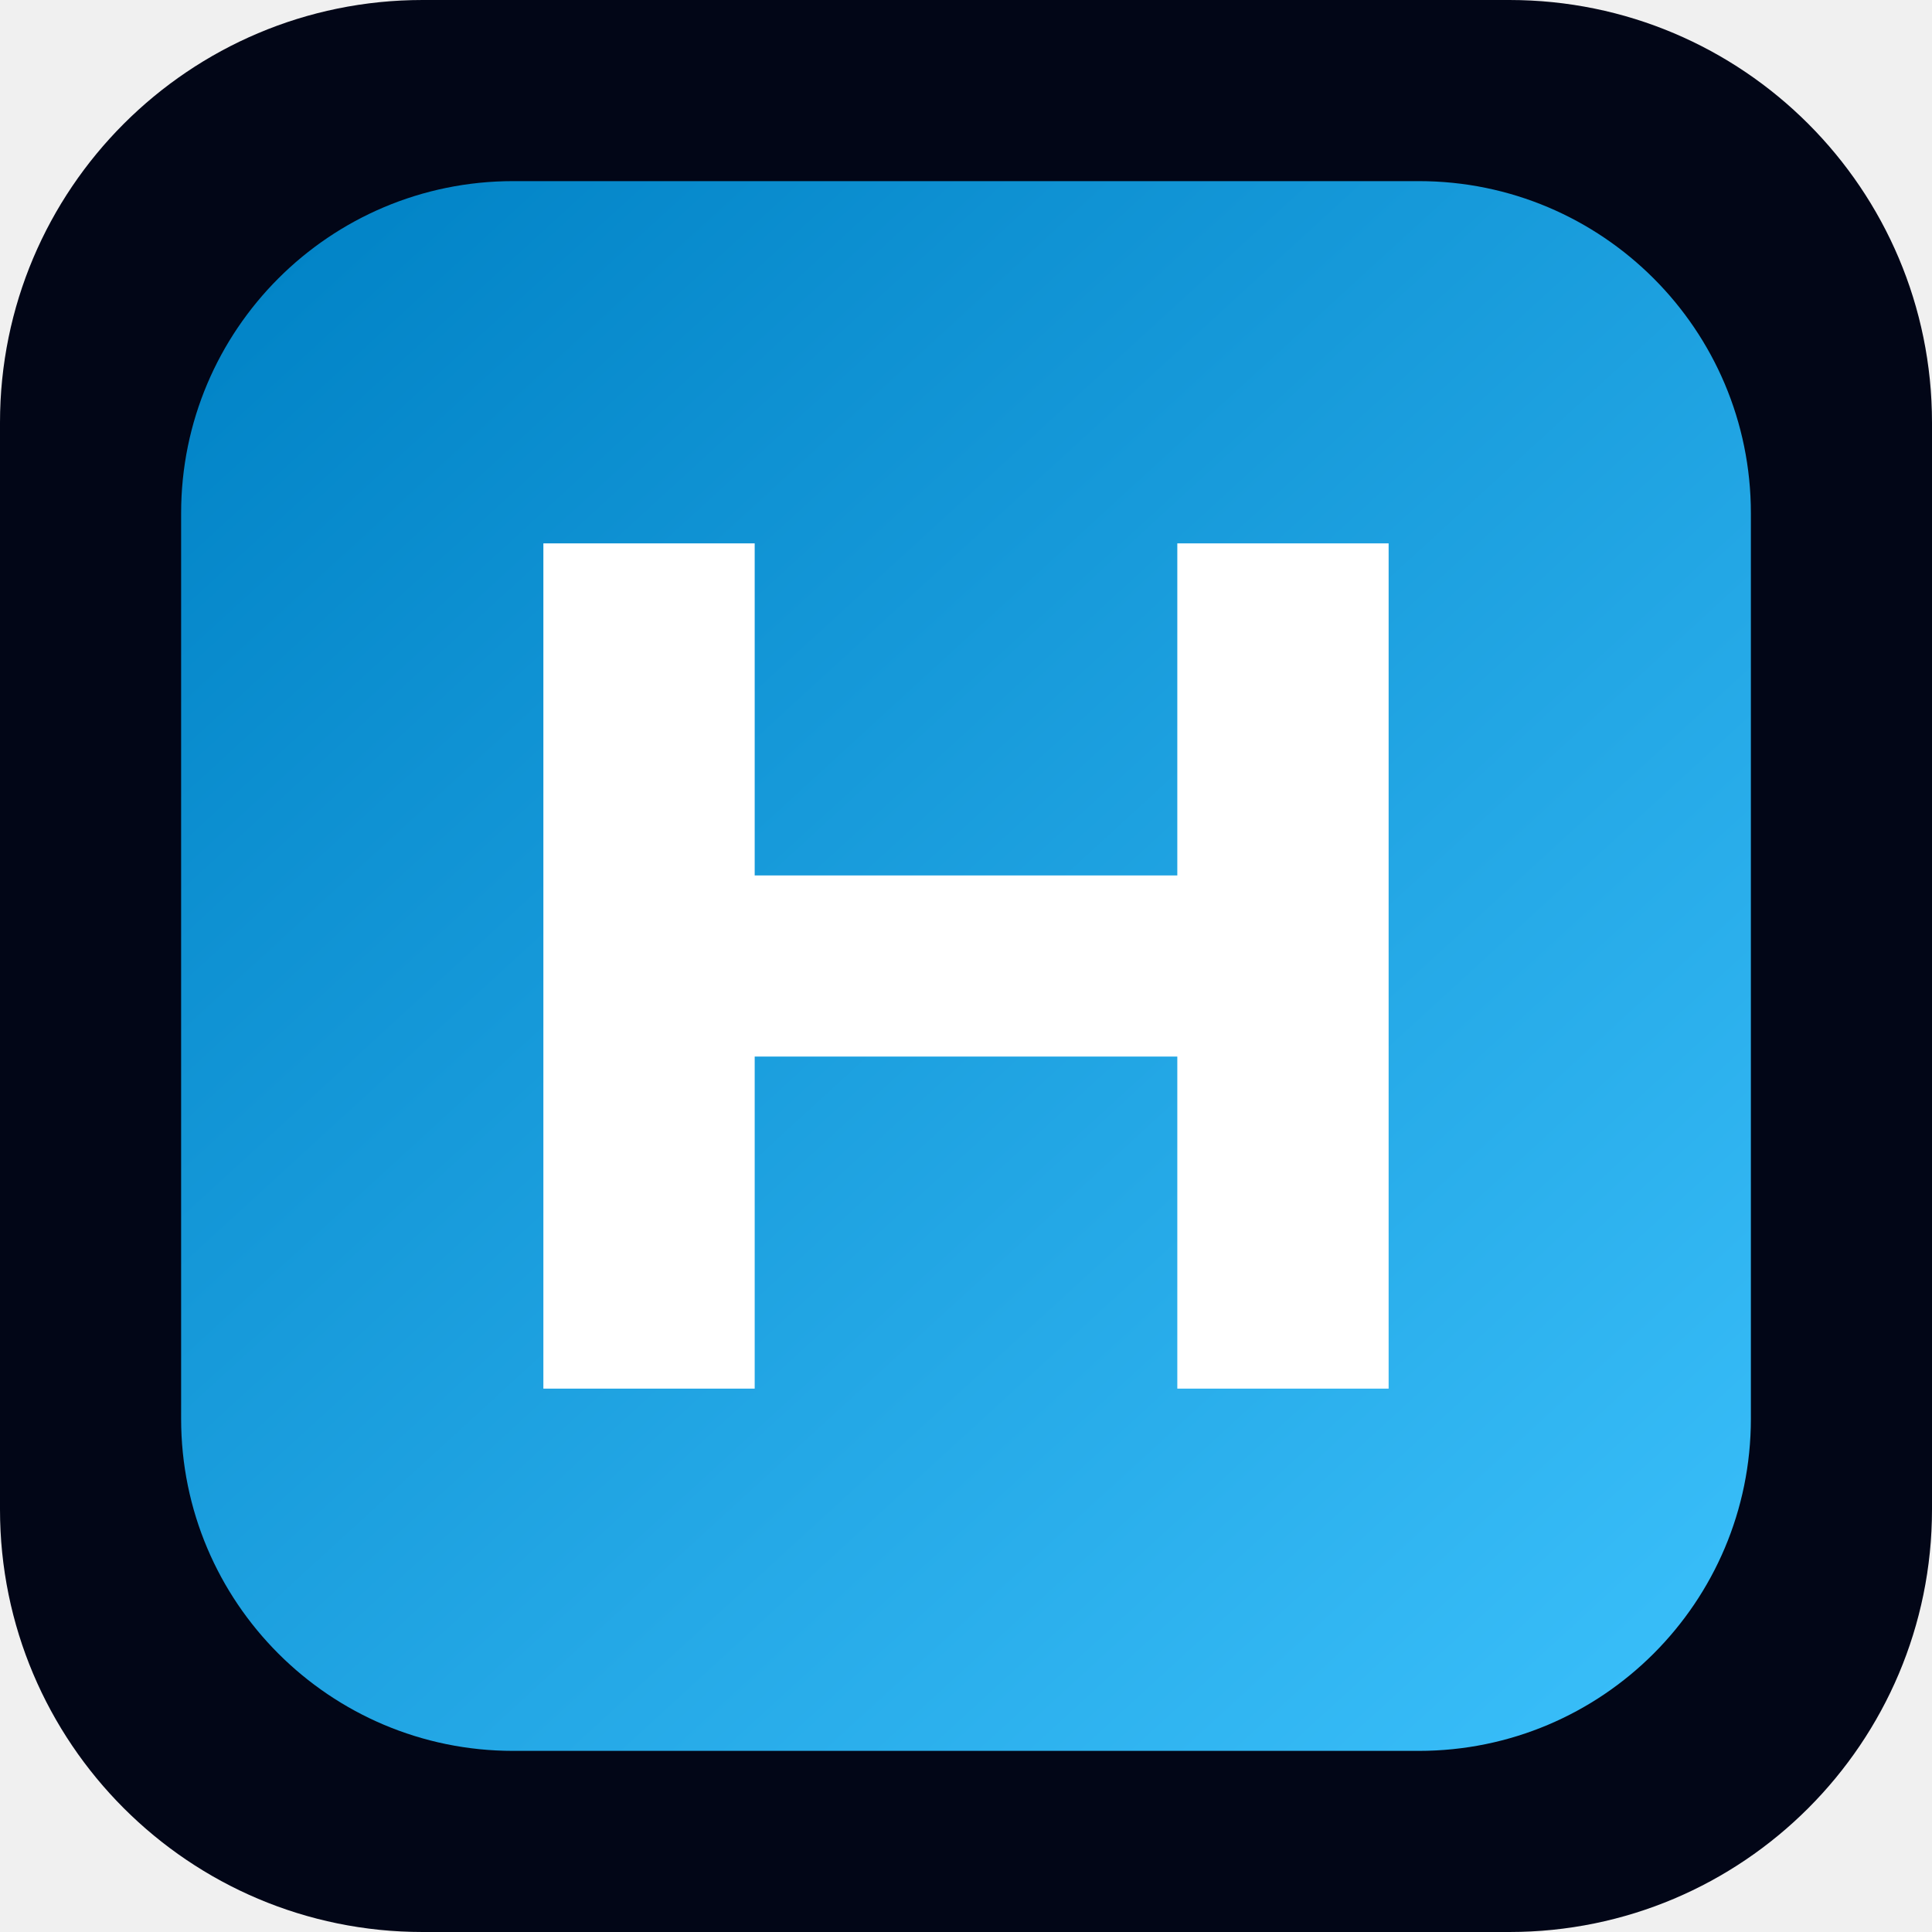
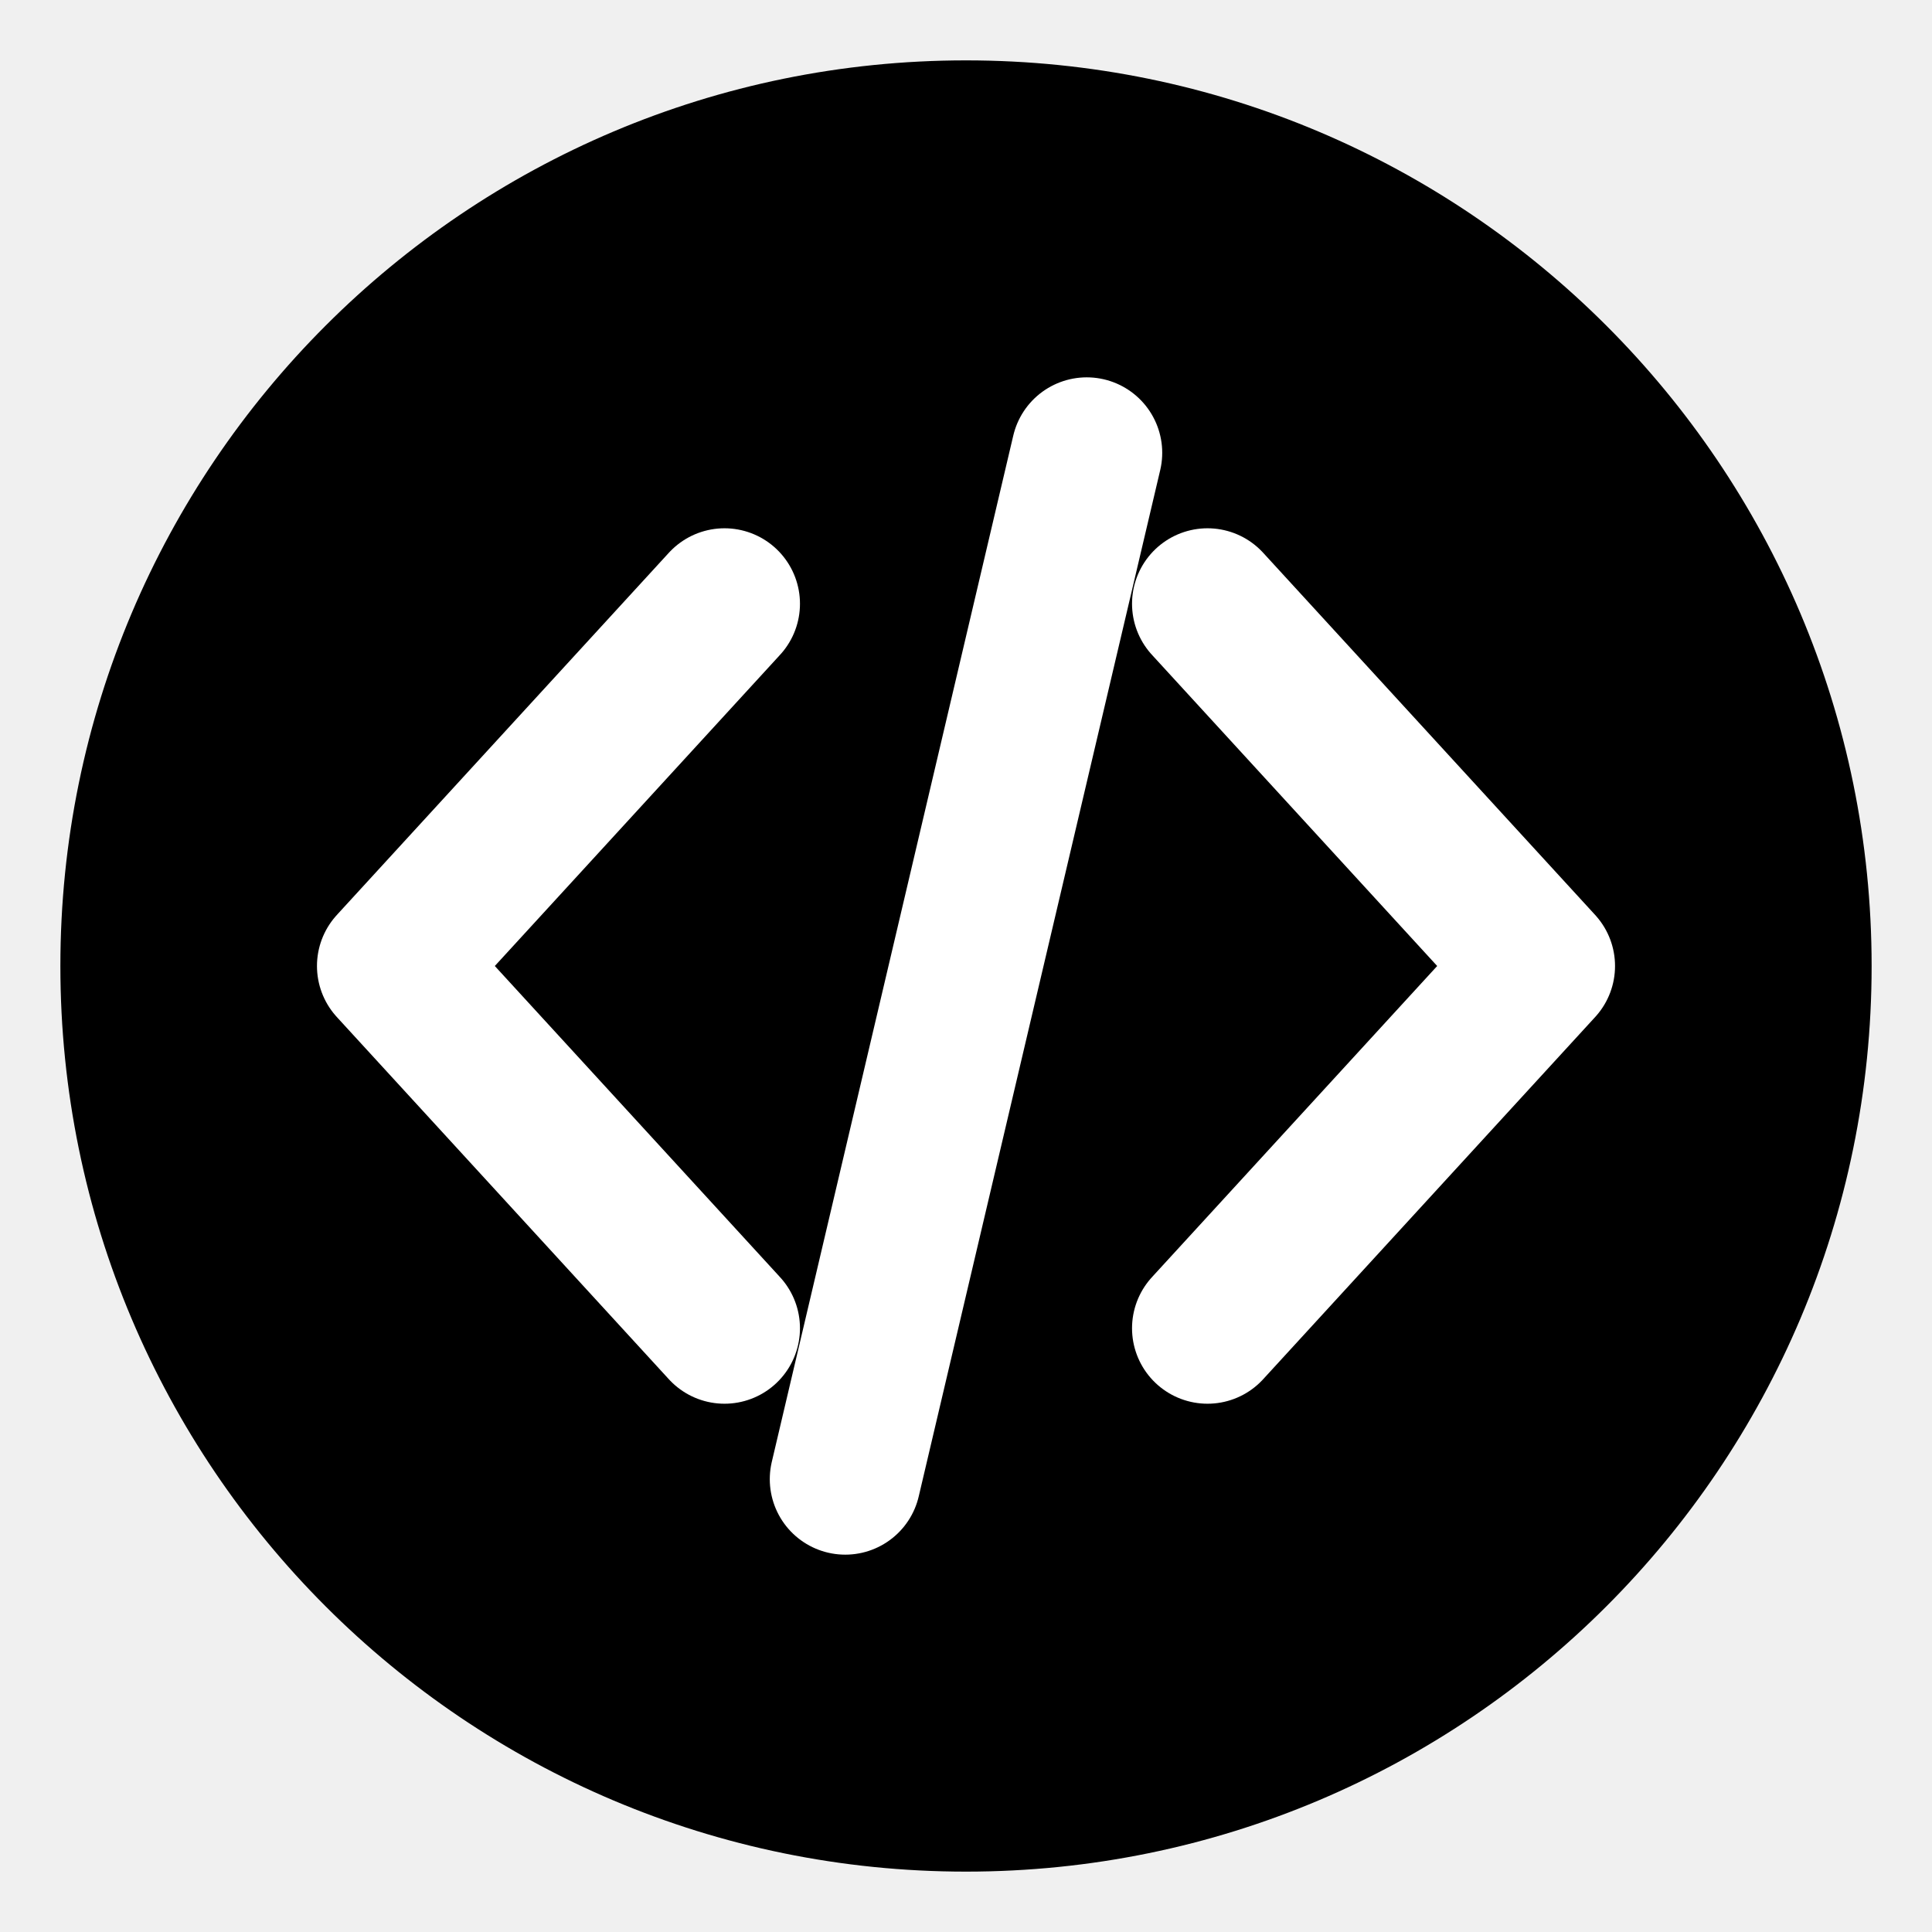
- <svg xmlns="http://www.w3.org/2000/svg" viewBox="0 0 64 64" role="img" aria-label="HI">
-   <defs>
-     <linearGradient id="mark" x1="10" x2="54" y1="8" y2="56" gradientUnits="userSpaceOnUse">
-       <stop stop-color="#0284c7" />
-       <stop offset="1" stop-color="#38bdf8" />
-     </linearGradient>
-   </defs>
-   <rect width="64" height="64" rx="14" fill="#020617" />
-   <rect x="6" y="6" width="52" height="52" rx="11" fill="url(#mark)" />
-   <path fill="#fff" d="M18 18h7v11h14V18h7v28h-7V35H25v11h-7V18Z" />
+ <svg xmlns="http://www.w3.org/2000/svg" viewBox="0 0 64 64" role="img" aria-label="Code">
+   <circle cx="32" cy="32" r="30" fill="#000" />
+   <path d="M24 20 13 32l11 12M40 20l11 12-11 12M36 15 28 49" fill="none" stroke="#fff" stroke-width="5" stroke-linecap="round" stroke-linejoin="round" />
</svg>
